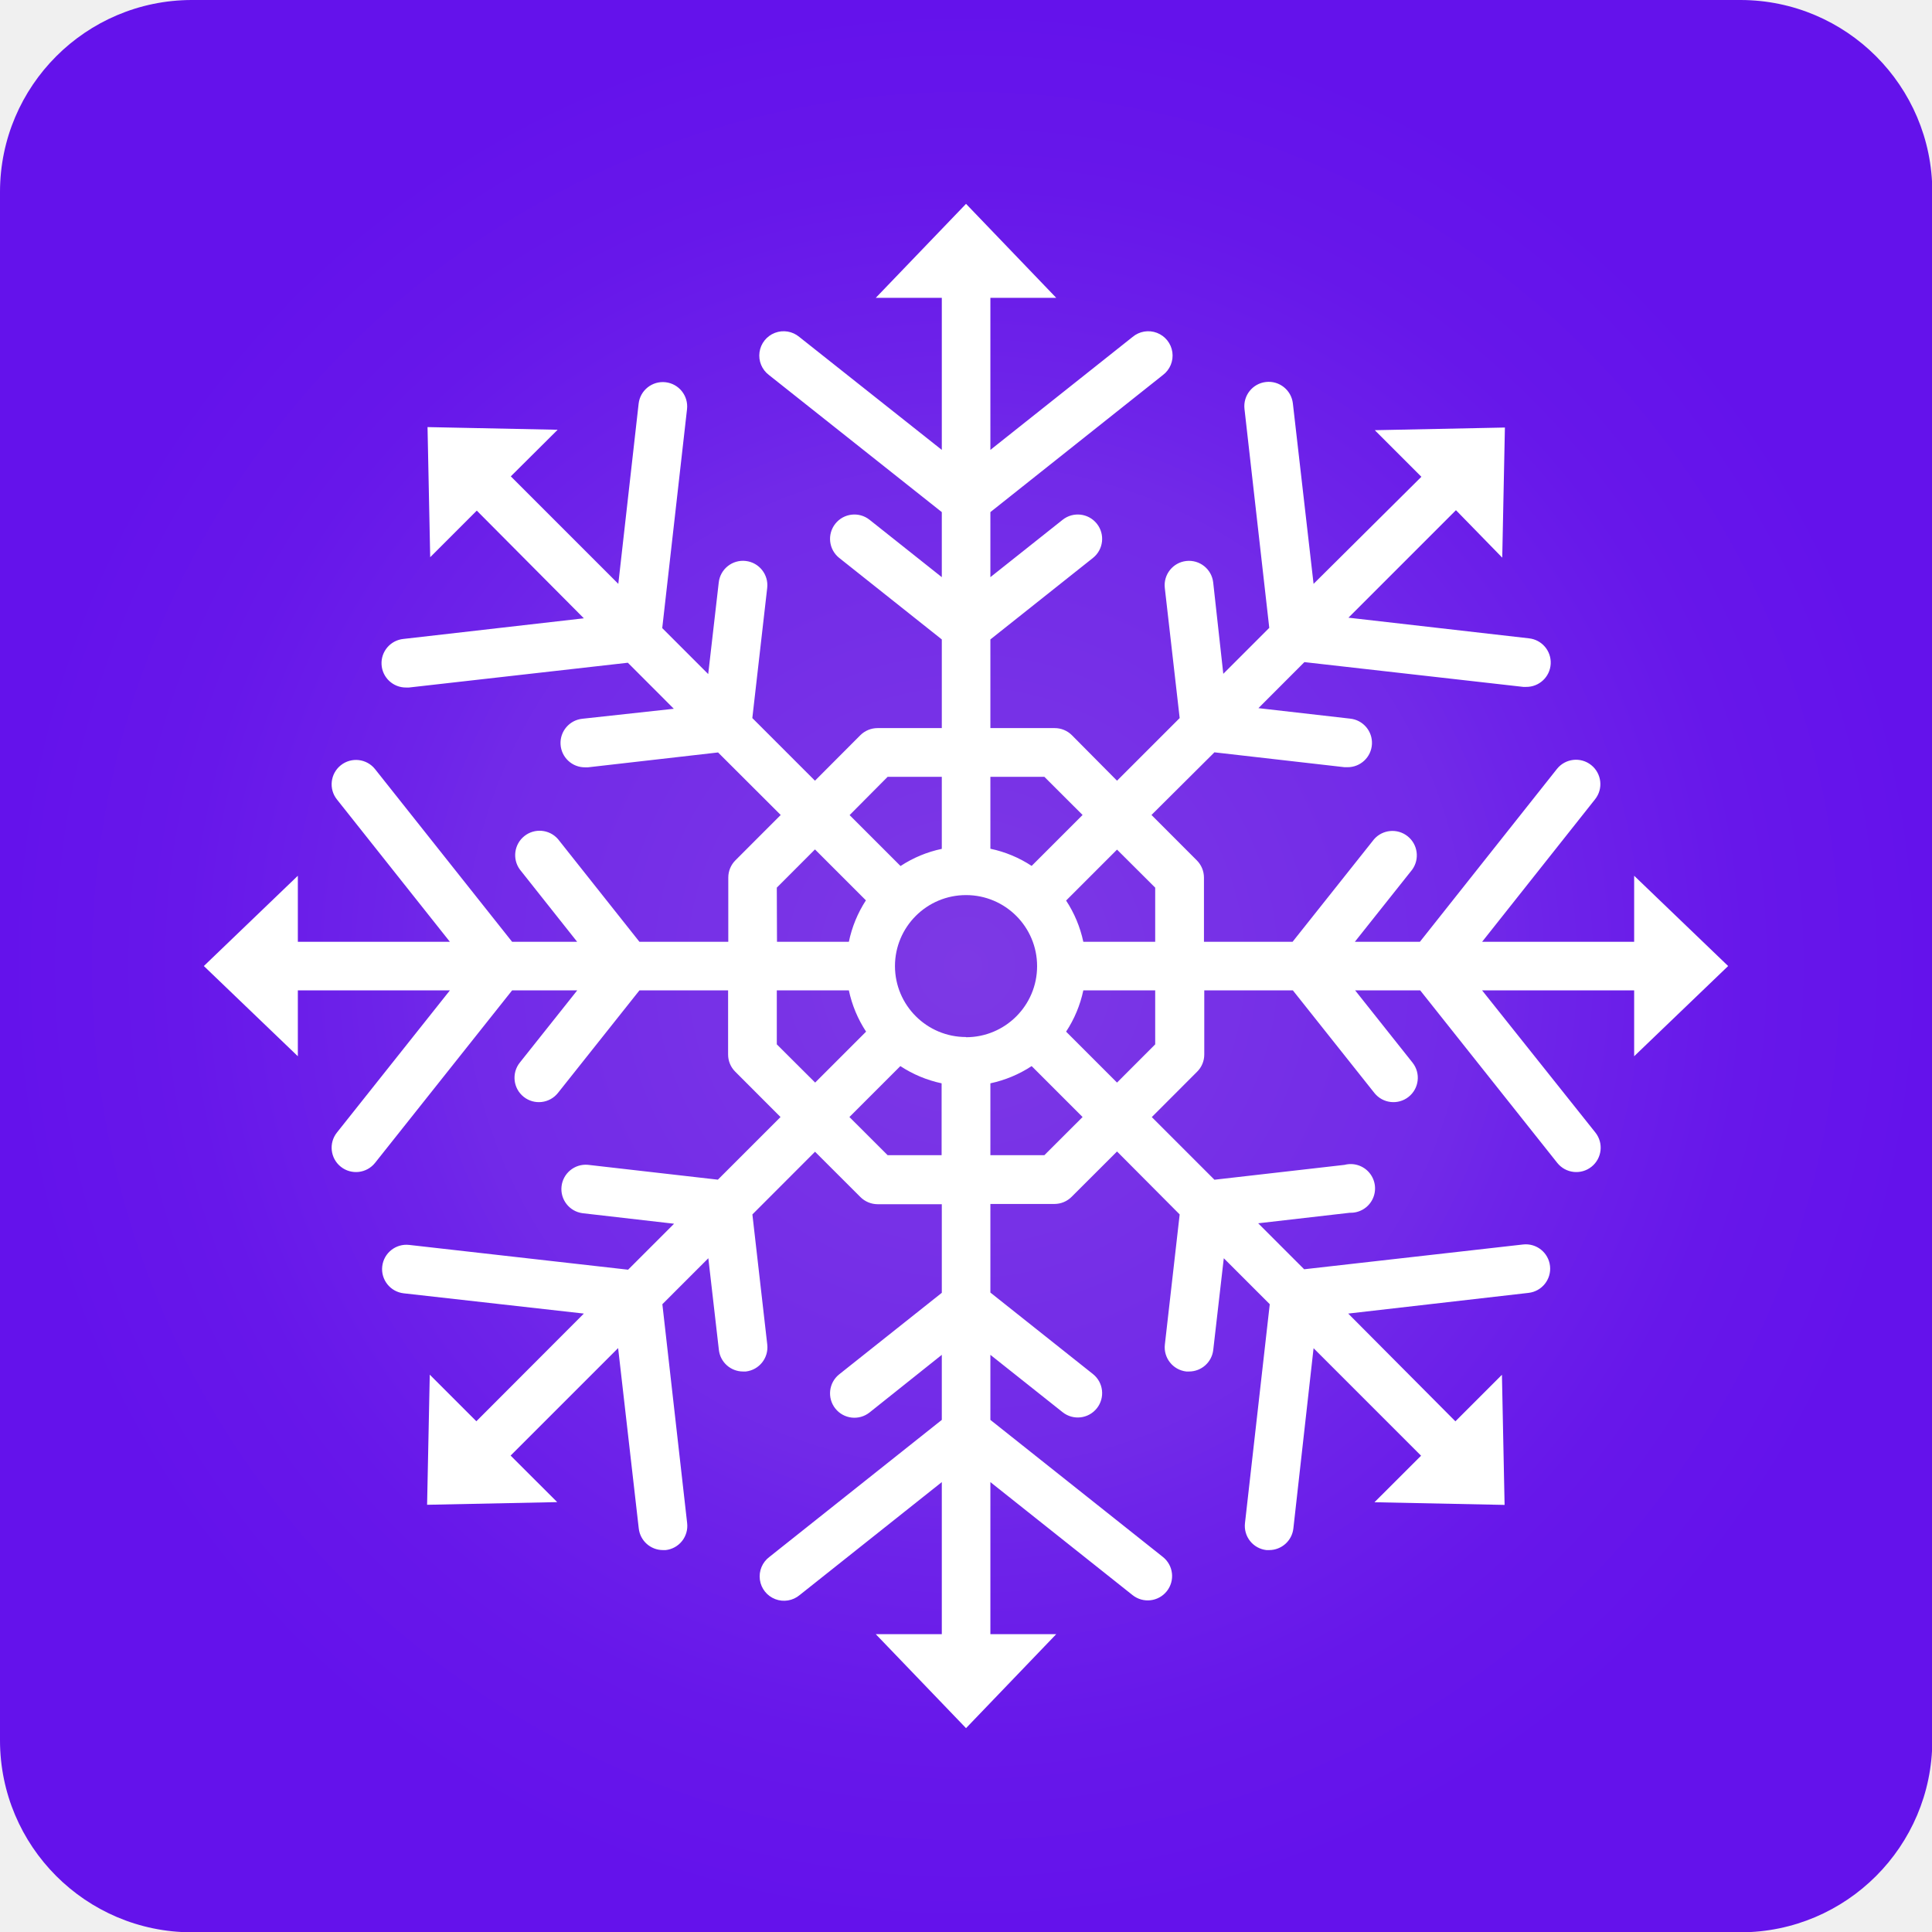
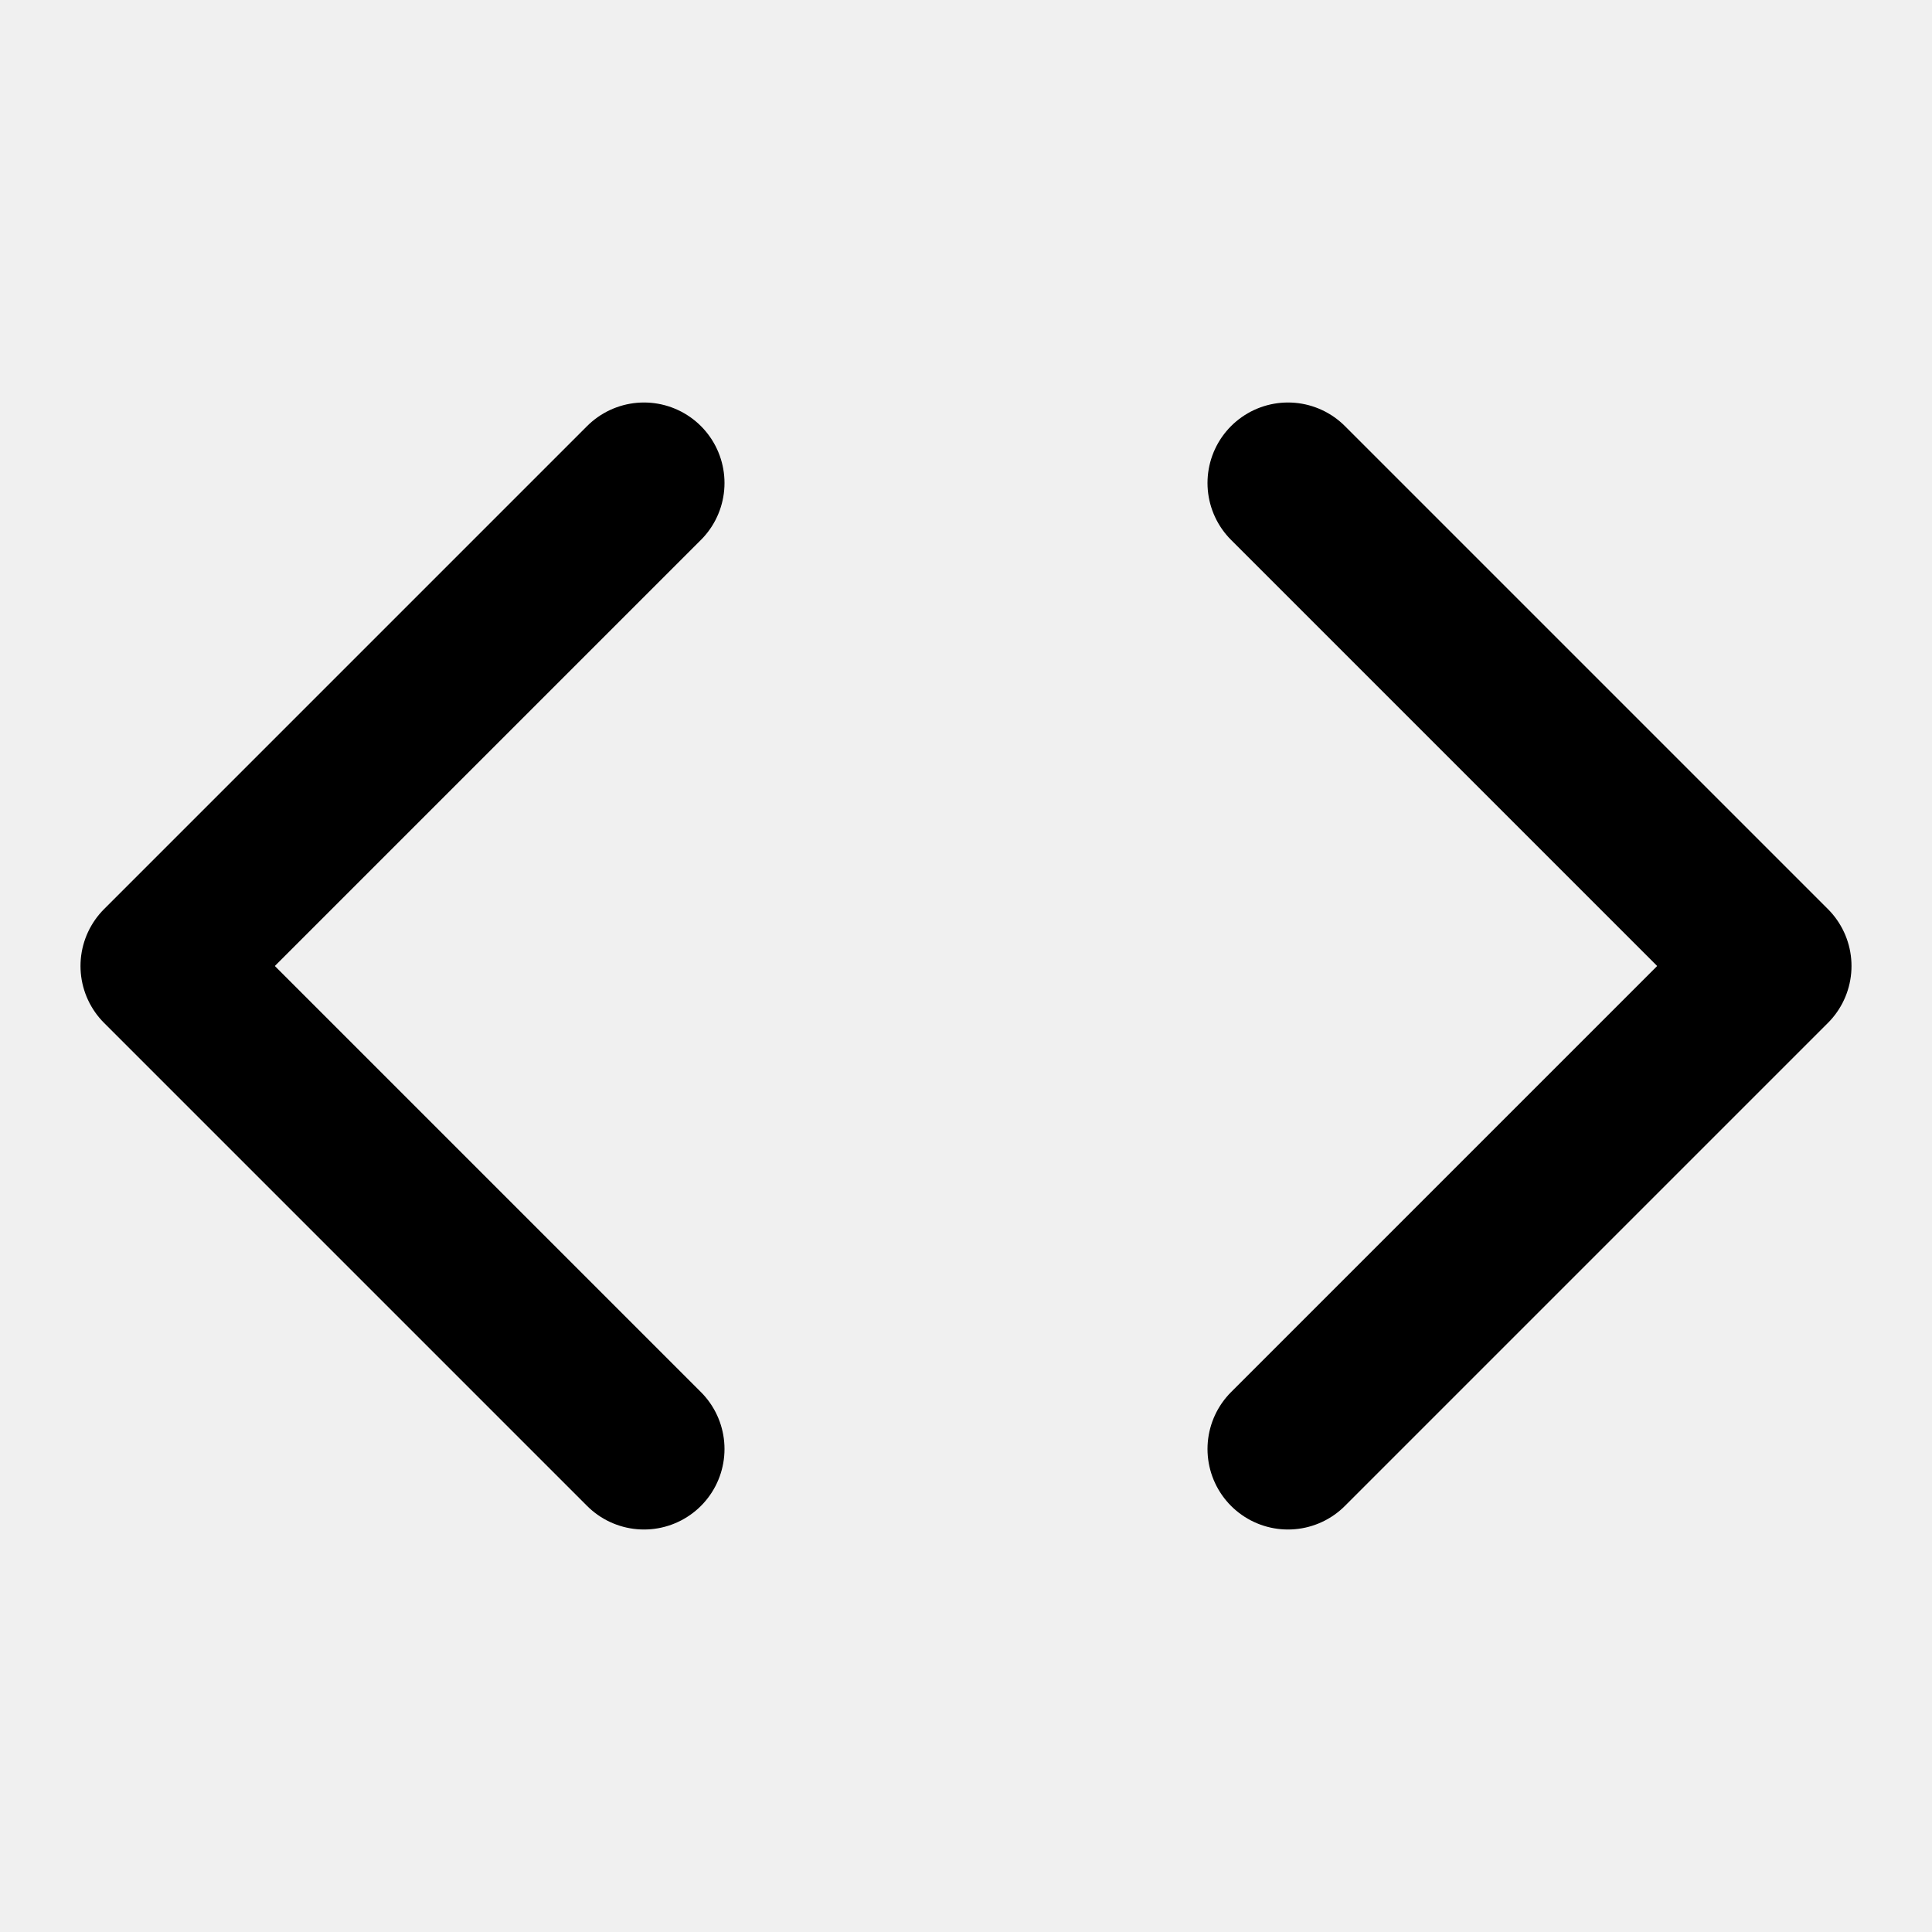
- <svg xmlns="http://www.w3.org/2000/svg" viewBox="0 0 311.81 311.81">
-   <defs>
-     <style>.cls-1{fill-rule:evenodd;fill:url(#New_Gradient_Swatch_2);}.cls-2{fill:#fff;}</style>
-     <radialGradient id="New_Gradient_Swatch_2" cx="155.91" cy="155.91" r="155.91" gradientUnits="userSpaceOnUse">
-       <stop offset="0" stop-color="#7d39e5" />
-       <stop offset="0.51" stop-color="#722ae8" />
-       <stop offset="0.53" stop-color="#7129e8" />
-       <stop offset="0.59" stop-color="#6e24e9" />
-       <stop offset="0.81" stop-color="#6717ea" />
-       <stop offset="1" stop-color="#6412eb" />
-     </radialGradient>
-   </defs>
-   <g id="Layer_2" data-name="Layer 2">
-     <g id="Layer_1-2" data-name="Layer 1">
-       <path class="cls-1" d="M30.93,0h250a31,31,0,0,1,30.93,30.93v250a31,31,0,0,1-30.93,30.93H30.93A31,31,0,0,1,0,280.88V30.93A31,31,0,0,1,30.93,0Z" />
-       <path class="cls-2" d="M278.91,155.91l-15.17-14.57V152H239.2L257.43,129a3.93,3.93,0,1,0-6.15-4.9L229.16,152h-10.5l9.26-11.65a3.94,3.94,0,0,0-6.16-4.9L208.61,152h-14.3V141.63a3.94,3.94,0,0,0-1.16-2.78l-7.31-7.32L196,121.42l21,2.4a3.4,3.4,0,0,0,.45,0,3.93,3.93,0,0,0,.44-7.84l-14.79-1.69,7.42-7.43,35.33,4a3.4,3.4,0,0,0,.45,0,3.93,3.93,0,0,0,.44-7.84l-29.11-3.33,17.35-17.35L242.45,90l.43-21-21,.43,7.52,7.52L212,94.23l-3.34-29.12a3.93,3.93,0,0,0-7.81.89l4,35.33-7.42,7.42L195.8,94a3.93,3.93,0,0,0-7.81.89l2.4,21L180.28,126,173,118.66a3.91,3.91,0,0,0-2.78-1.15H159.84V103.2l16.55-13.15a3.93,3.93,0,0,0-4.89-6.16l-11.66,9.26V82.65l27.84-22.12a3.93,3.93,0,1,0-4.89-6.15L159.84,72.61V48.07h10.63L155.91,32.9,141.34,48.07H152V72.61L129,54.38a3.93,3.93,0,1,0-4.89,6.15L152,82.65v10.5l-11.66-9.26a3.93,3.93,0,0,0-4.89,6.16L152,103.2v14.31H141.63a3.93,3.93,0,0,0-2.78,1.15L131.53,126l-10.11-10.11,2.4-21A3.93,3.93,0,1,0,116,94l-1.7,14.79-7.42-7.42,4-35.33a3.93,3.93,0,1,0-7.81-.89L99.79,94.23,82.44,76.88h0L90,69.36l-21-.43.43,21,7.52-7.52h0L94.23,99.79l-29.12,3.33a3.93,3.93,0,0,0,.44,7.84,3.4,3.4,0,0,0,.45,0l35.33-4,7.42,7.43L94,116a3.93,3.93,0,0,0,.44,7.84,3.4,3.4,0,0,0,.45,0l21-2.4L126,131.53l-7.31,7.32a3.93,3.93,0,0,0-1.15,2.78V152H103.2L90.05,135.42a3.94,3.94,0,0,0-6.16,4.9L93.15,152H82.65L60.53,124.13a3.93,3.93,0,1,0-6.15,4.9L72.61,152H48.07V141.34L32.9,155.91l15.17,14.56V159.84H72.61L54.38,182.78a3.93,3.93,0,0,0,6.15,4.9l22.12-27.84H93.16L83.89,171.5a3.93,3.93,0,1,0,6.16,4.89l13.15-16.55h14.31v10.34a3.89,3.89,0,0,0,1.15,2.78l7.31,7.32-10.11,10.11-21-2.4A3.93,3.93,0,0,0,94,195.8l14.79,1.7-7.42,7.42-35.33-4a3.93,3.93,0,1,0-.89,7.81L94.23,212,76.88,229.38h0l-7.52-7.52-.43,21,21-.43-7.52-7.51h0l17.35-17.35,3.33,29.11a3.93,3.93,0,0,0,3.9,3.49,3.4,3.4,0,0,0,.45,0,3.92,3.92,0,0,0,3.46-4.35l-4-35.33,7.42-7.42,1.7,14.79a3.93,3.93,0,0,0,3.9,3.49,3.4,3.4,0,0,0,.45,0,3.93,3.93,0,0,0,3.46-4.35l-2.4-21,10.11-10.12,7.32,7.31a3.94,3.94,0,0,0,2.78,1.16H152v14.3l-16.55,13.15a3.93,3.93,0,0,0,4.89,6.16L152,218.66v10.5l-27.83,22.12a3.93,3.93,0,1,0,4.89,6.15L152,239.2v24.54H141.34l14.57,15.17,14.56-15.17H159.84V239.2l22.95,18.24a3.93,3.93,0,0,0,4.89-6.16l-27.84-22.12v-10.5l11.66,9.26a3.93,3.93,0,0,0,4.89-6.16l-16.55-13.15v-14.3h10.34a3.92,3.92,0,0,0,2.78-1.16l7.32-7.31L190.39,196,188,217a3.93,3.93,0,0,0,3.46,4.35,3.4,3.4,0,0,0,.45,0,3.93,3.93,0,0,0,3.9-3.49l1.7-14.79,7.42,7.42-4,35.33a3.92,3.92,0,0,0,3.46,4.35,3.4,3.4,0,0,0,.45,0,3.93,3.93,0,0,0,3.9-3.49L212,217.59l17.35,17.35-7.52,7.51,21,.43-.43-21-7.51,7.51L217.59,212l29.11-3.34a3.93,3.93,0,0,0-.89-7.81l-35.33,4-7.42-7.42,14.79-1.7A3.93,3.93,0,1,0,217,188l-21,2.4-10.11-10.11,7.31-7.32a3.9,3.9,0,0,0,1.16-2.78V159.84h14.3l13.15,16.55a3.93,3.93,0,0,0,6.16-4.89l-9.26-11.66h10.5l22.12,27.84a3.93,3.93,0,1,0,6.15-4.9L239.2,159.84h24.54v10.63Zm-92.47-12.65V152h-11.6a19.54,19.54,0,0,0-2.78-6.66l8.22-8.22Zm-30.53,24.11a11.47,11.47,0,0,1-11.47-11.45h0v0a11.47,11.47,0,1,1,11.47,11.48Zm12.64-42,6.17,6.16-8.22,8.22a19.32,19.32,0,0,0-6.66-2.77V125.37Zm-25.29,0H152V137a19.32,19.32,0,0,0-6.66,2.77l-8.22-8.22Zm-17.89,17.89,6.16-6.17,8.22,8.22A19.54,19.54,0,0,0,137,152h-11.6Zm0,25.29v-8.71H137a19.46,19.46,0,0,0,2.78,6.66l-8.22,8.22Zm17.89,17.89-6.17-6.16,8.22-8.22a19.54,19.54,0,0,0,6.66,2.78v11.6Zm25.29,0h-8.71v-11.6a19.54,19.54,0,0,0,6.66-2.78l8.22,8.22Zm17.89-17.89-6.16,6.17-8.22-8.22a19.46,19.46,0,0,0,2.78-6.66h11.6Z" />
-     </g>
-   </g>
+ <svg xmlns="http://www.w3.org/2000/svg" width="24" height="24" viewBox="0 0 24 24" fill="none" stroke="currentColor" stroke-width="2" stroke-linecap="round" stroke-linejoin="round" class="lucide lucide-code">
+   <polyline points="16 18 22 12 16 6" />
+   <polyline points="8 6 2 12 8 18" />
</svg>
